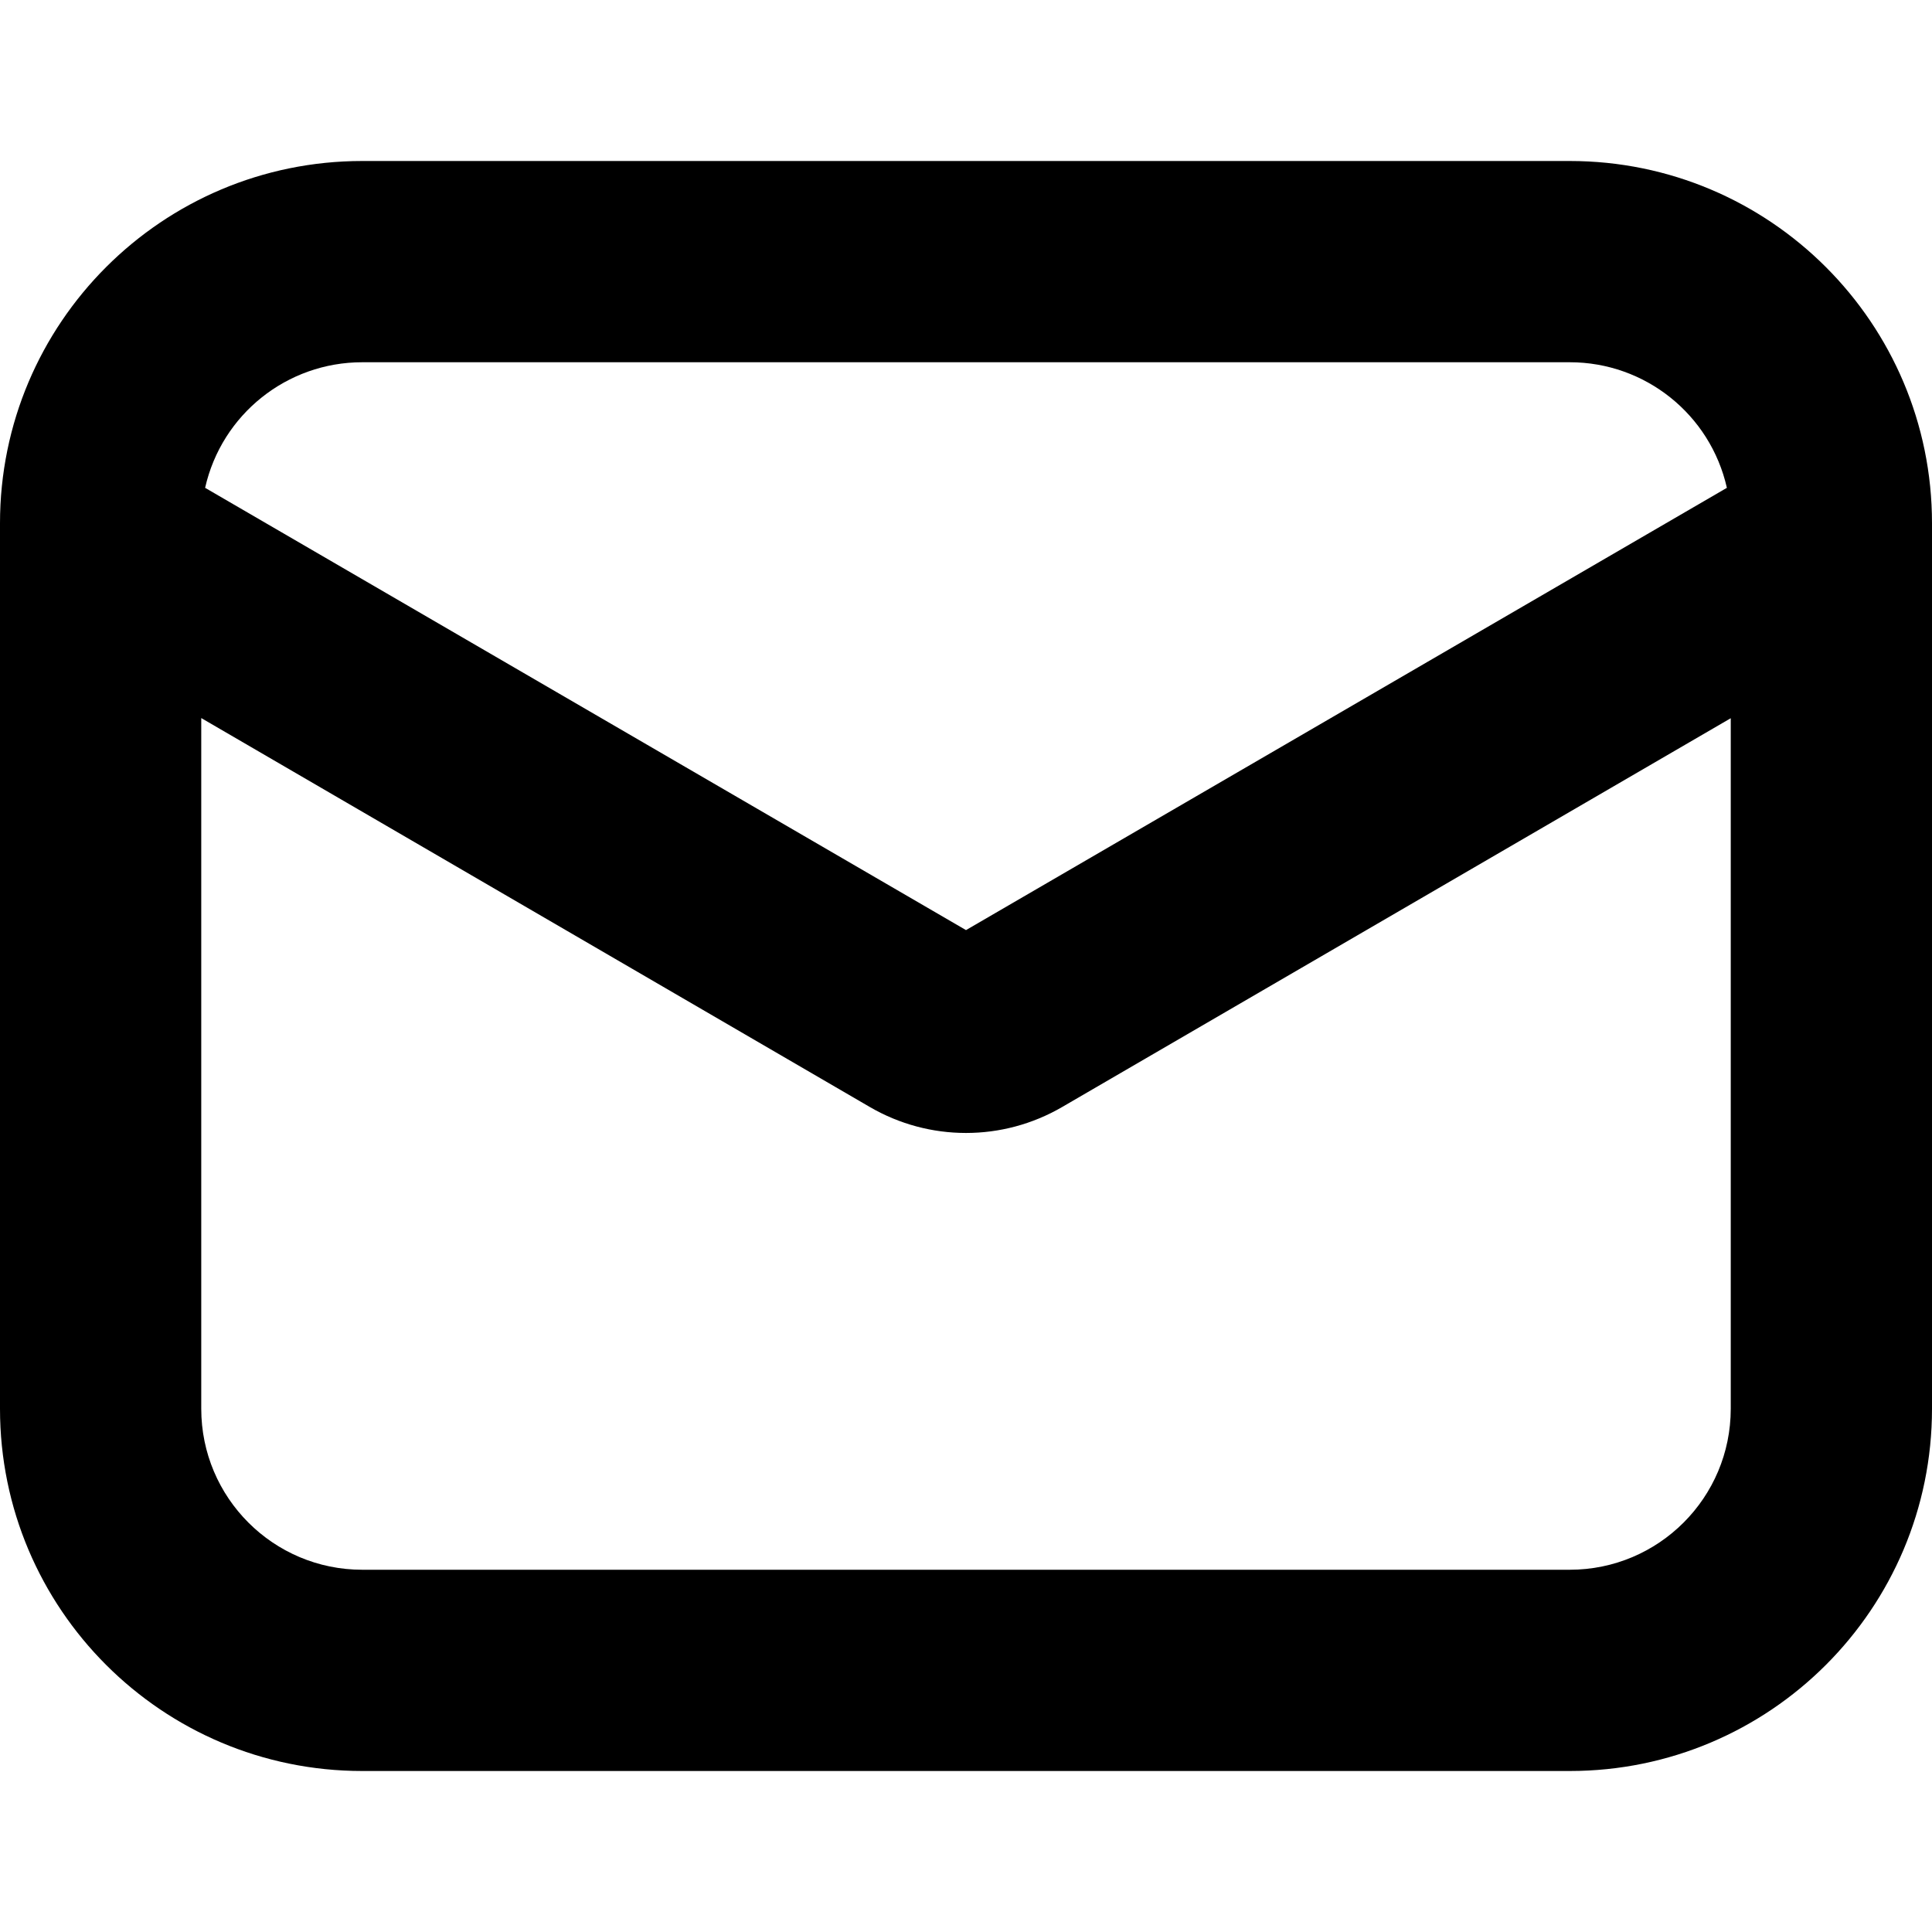
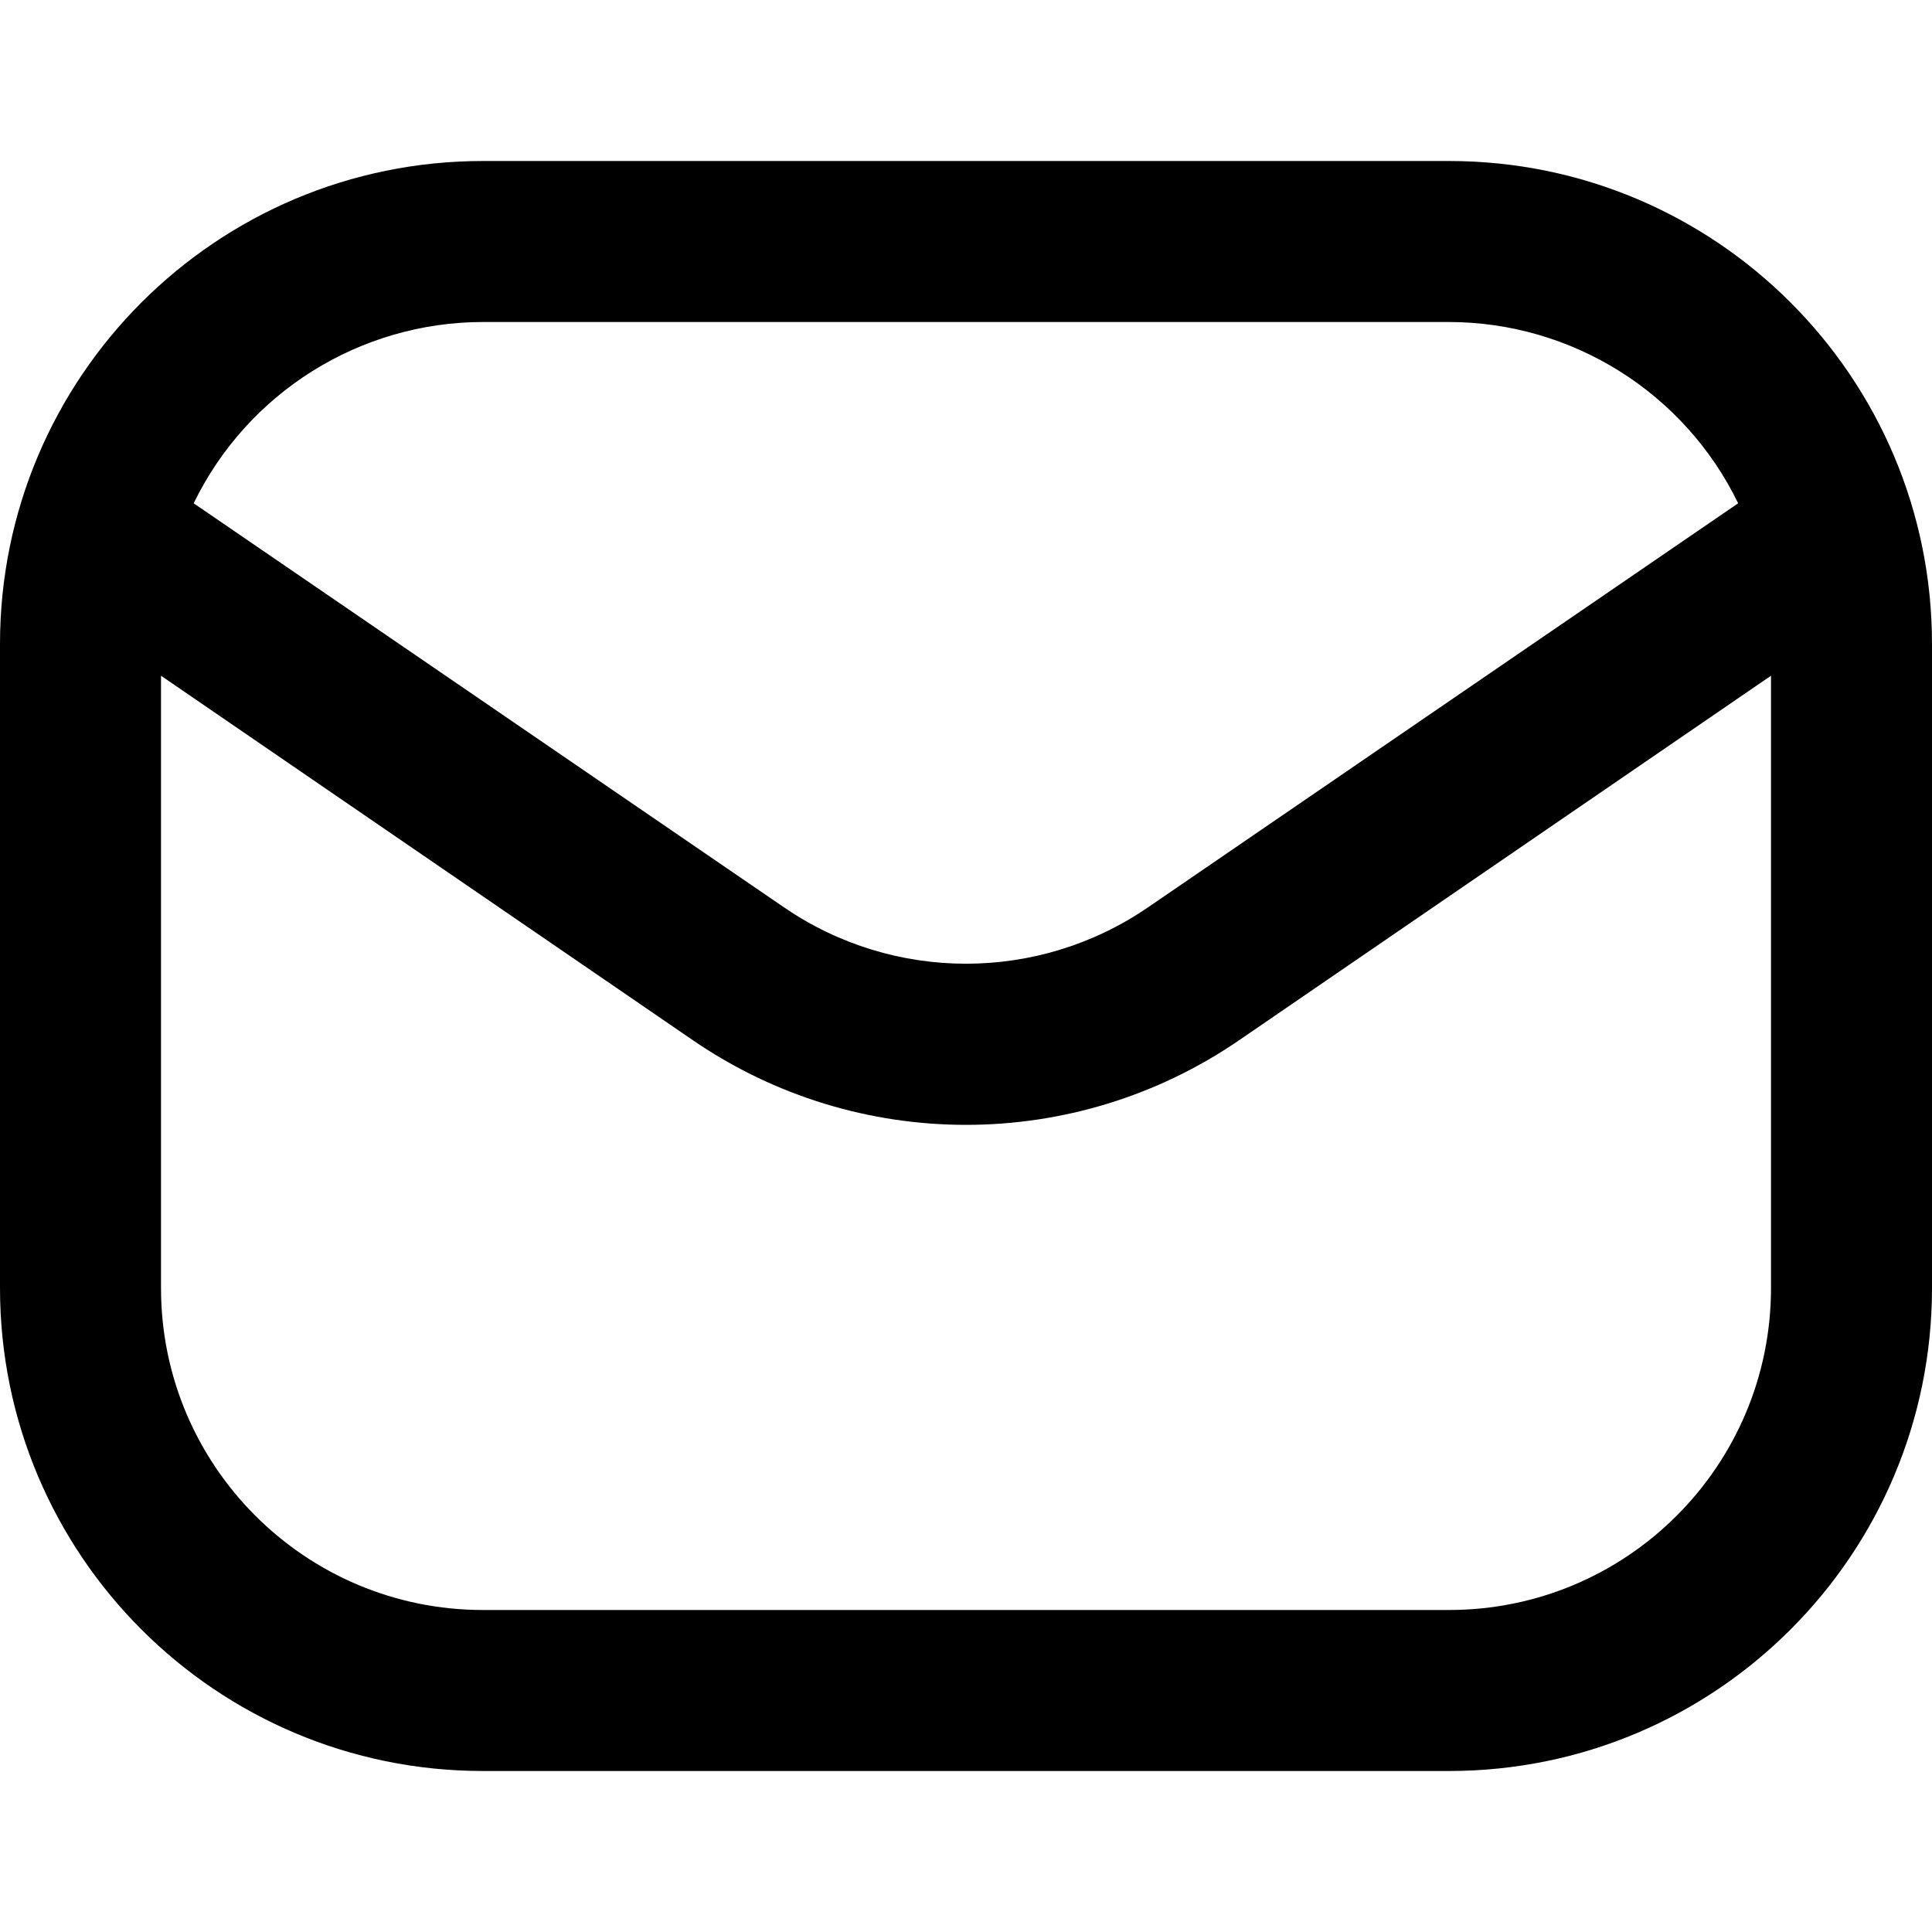
<svg xmlns="http://www.w3.org/2000/svg" fill="none" viewBox="0 0 12 12">
-   <path fill="#000" fill-rule="evenodd" d="M2.25 1A2.25 2.25 0 0 0 0 3.25v5.5A2.25 2.25 0 0 0 2.25 11h7.5A2.25 2.25 0 0 0 12 8.75v-5.5A2.25 2.25 0 0 0 9.75 1h-7.5Zm-.976 2.03a1 1 0 0 1 .976-.78h7.5a1 1 0 0 1 .976.78L6 5.777 1.274 3.03ZM1.25 4.46v4.29a1 1 0 0 0 1 1h7.5a1 1 0 0 0 1-1V4.461L6.597 6.876a1.187 1.187 0 0 1-1.194 0L1.25 4.46Z" clip-rule="evenodd" />
+   <path fill="#000" fill-rule="evenodd" d="M9 1a3 3 0 0 1 3 3v4a3 3 0 0 1-3 3H3a3 3 0 0 1-3-3V4a3 3 0 0 1 3-3zM7.695 6.462a3 3 0 0 1-3.39 0L1 4.197V8a2 2 0 0 0 2 2h6a2 2 0 0 0 2-2V4.197zM3 2a2 2 0 0 0-1.797 1.126l3.667 2.51a2 2 0 0 0 2.26 0l3.666-2.51A2 2 0 0 0 9 2z" clip-rule="evenodd" />
</svg>
